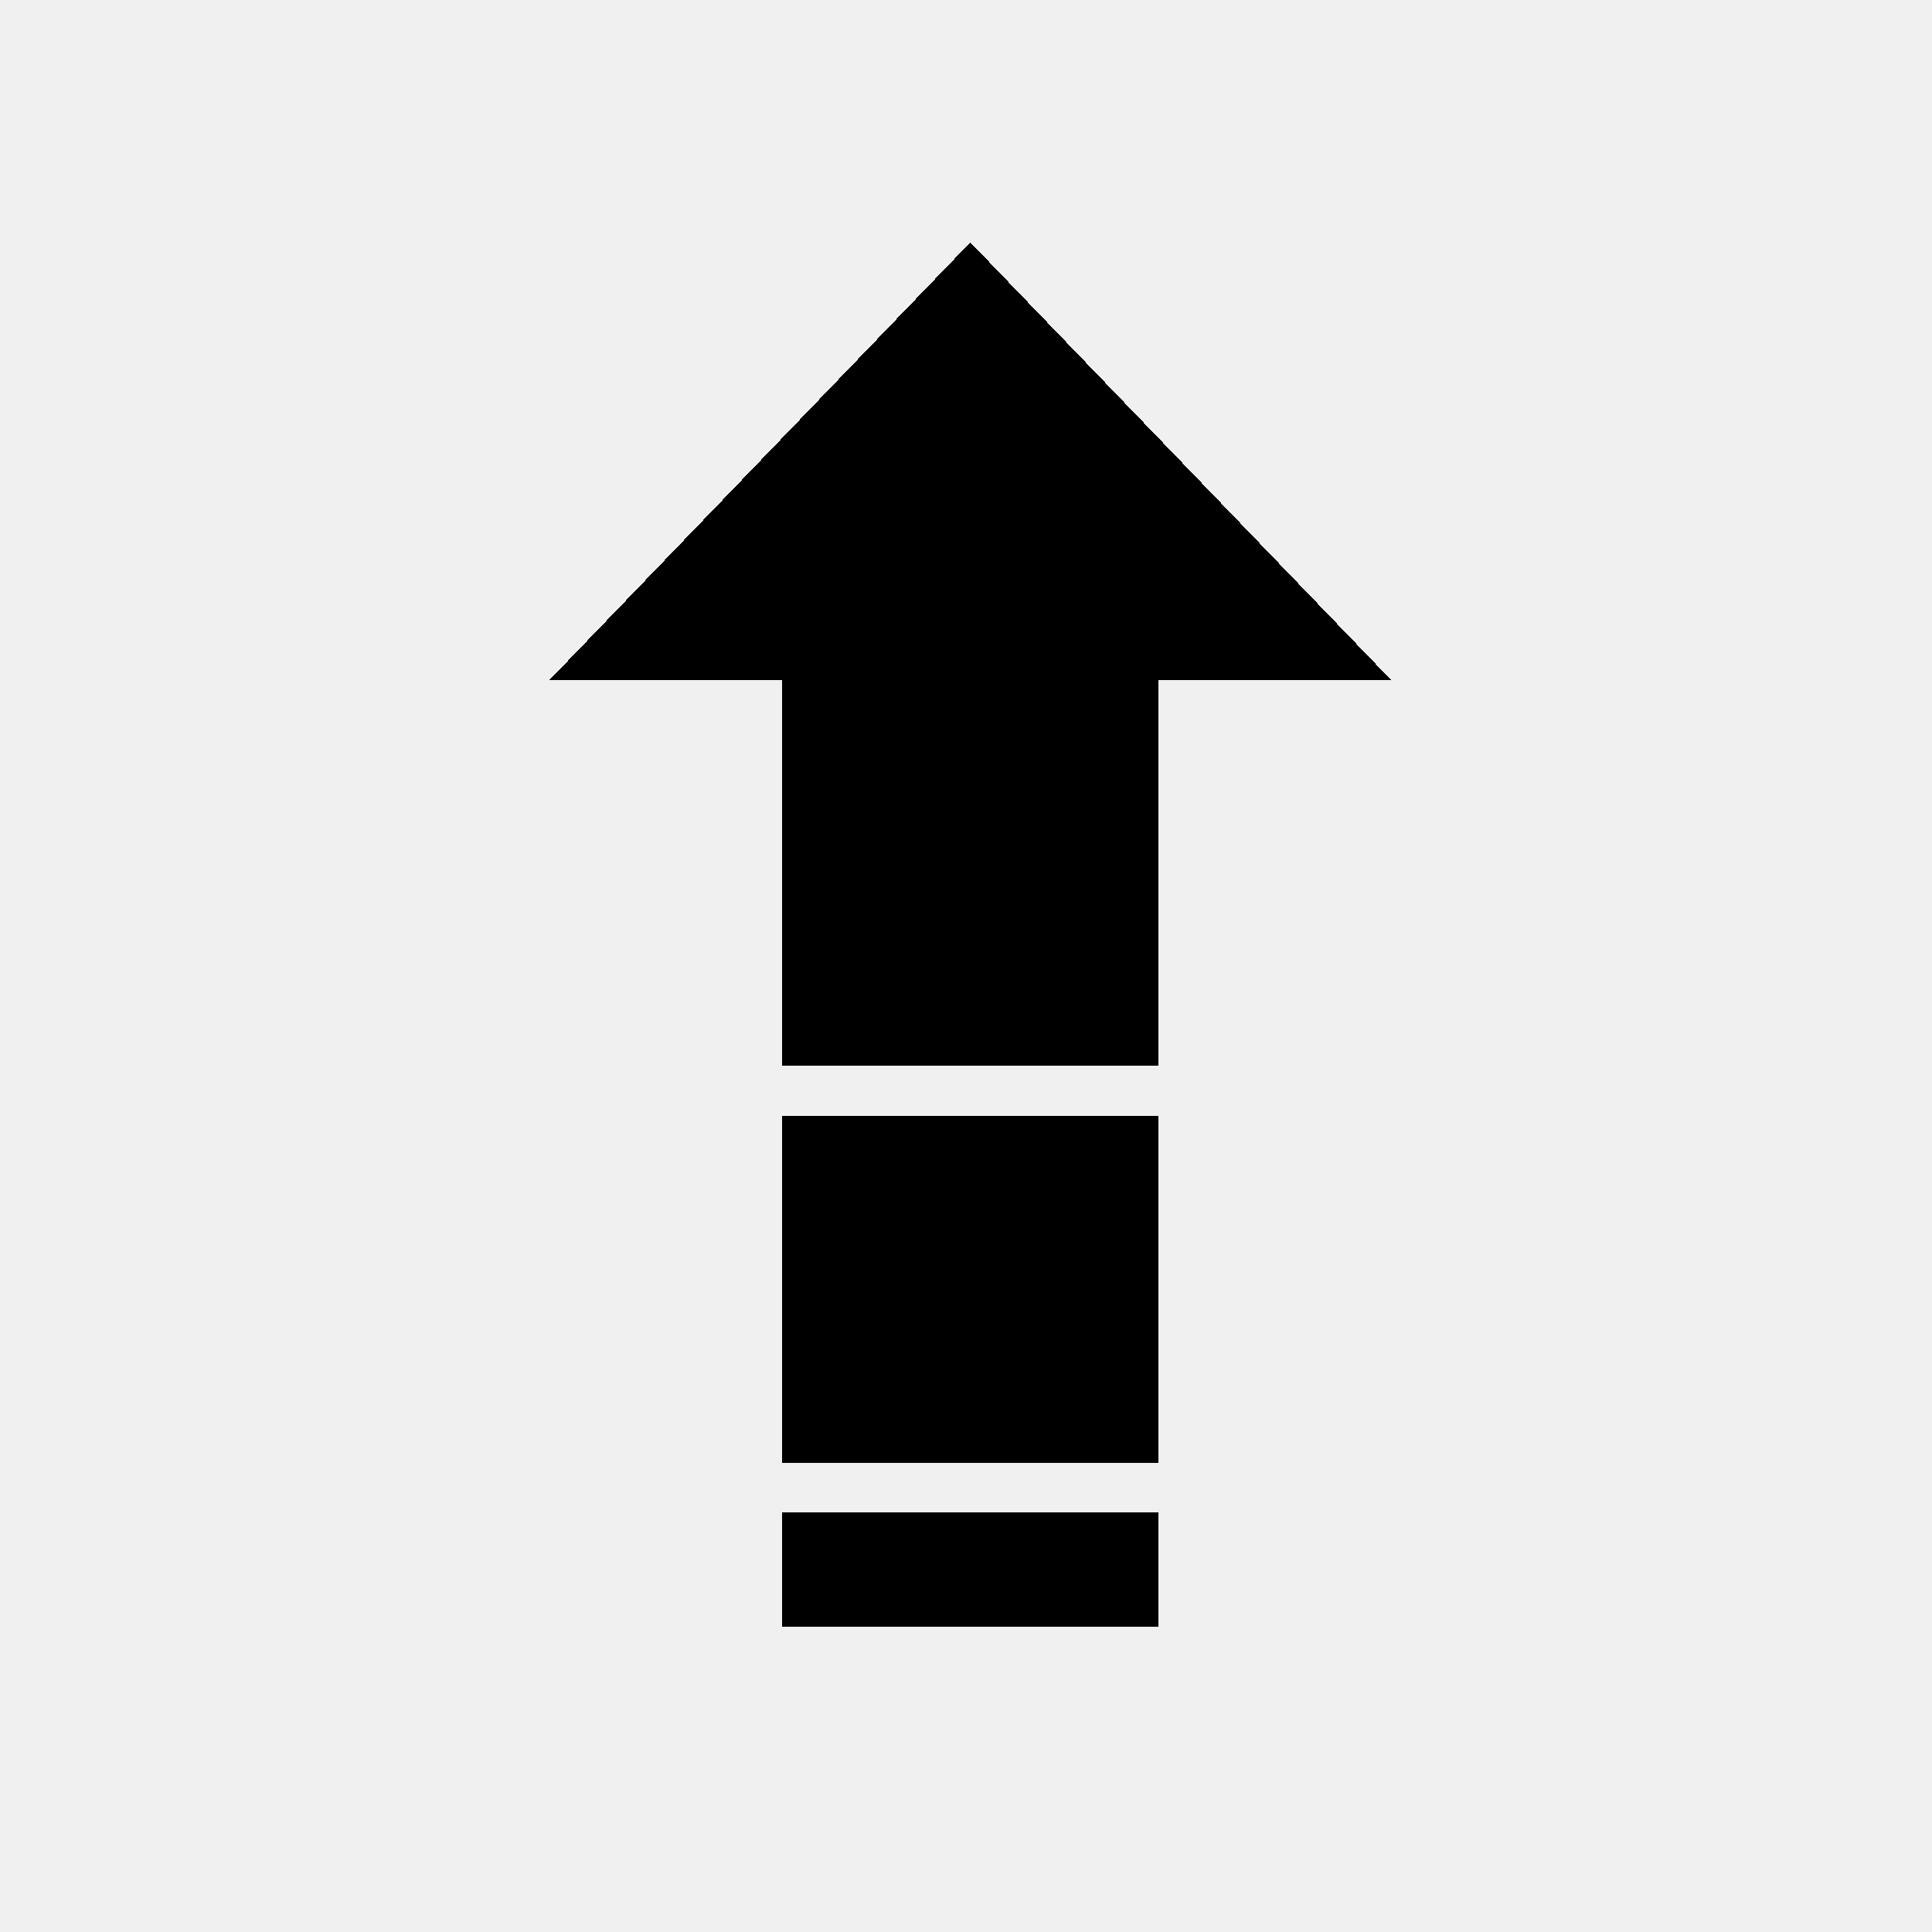
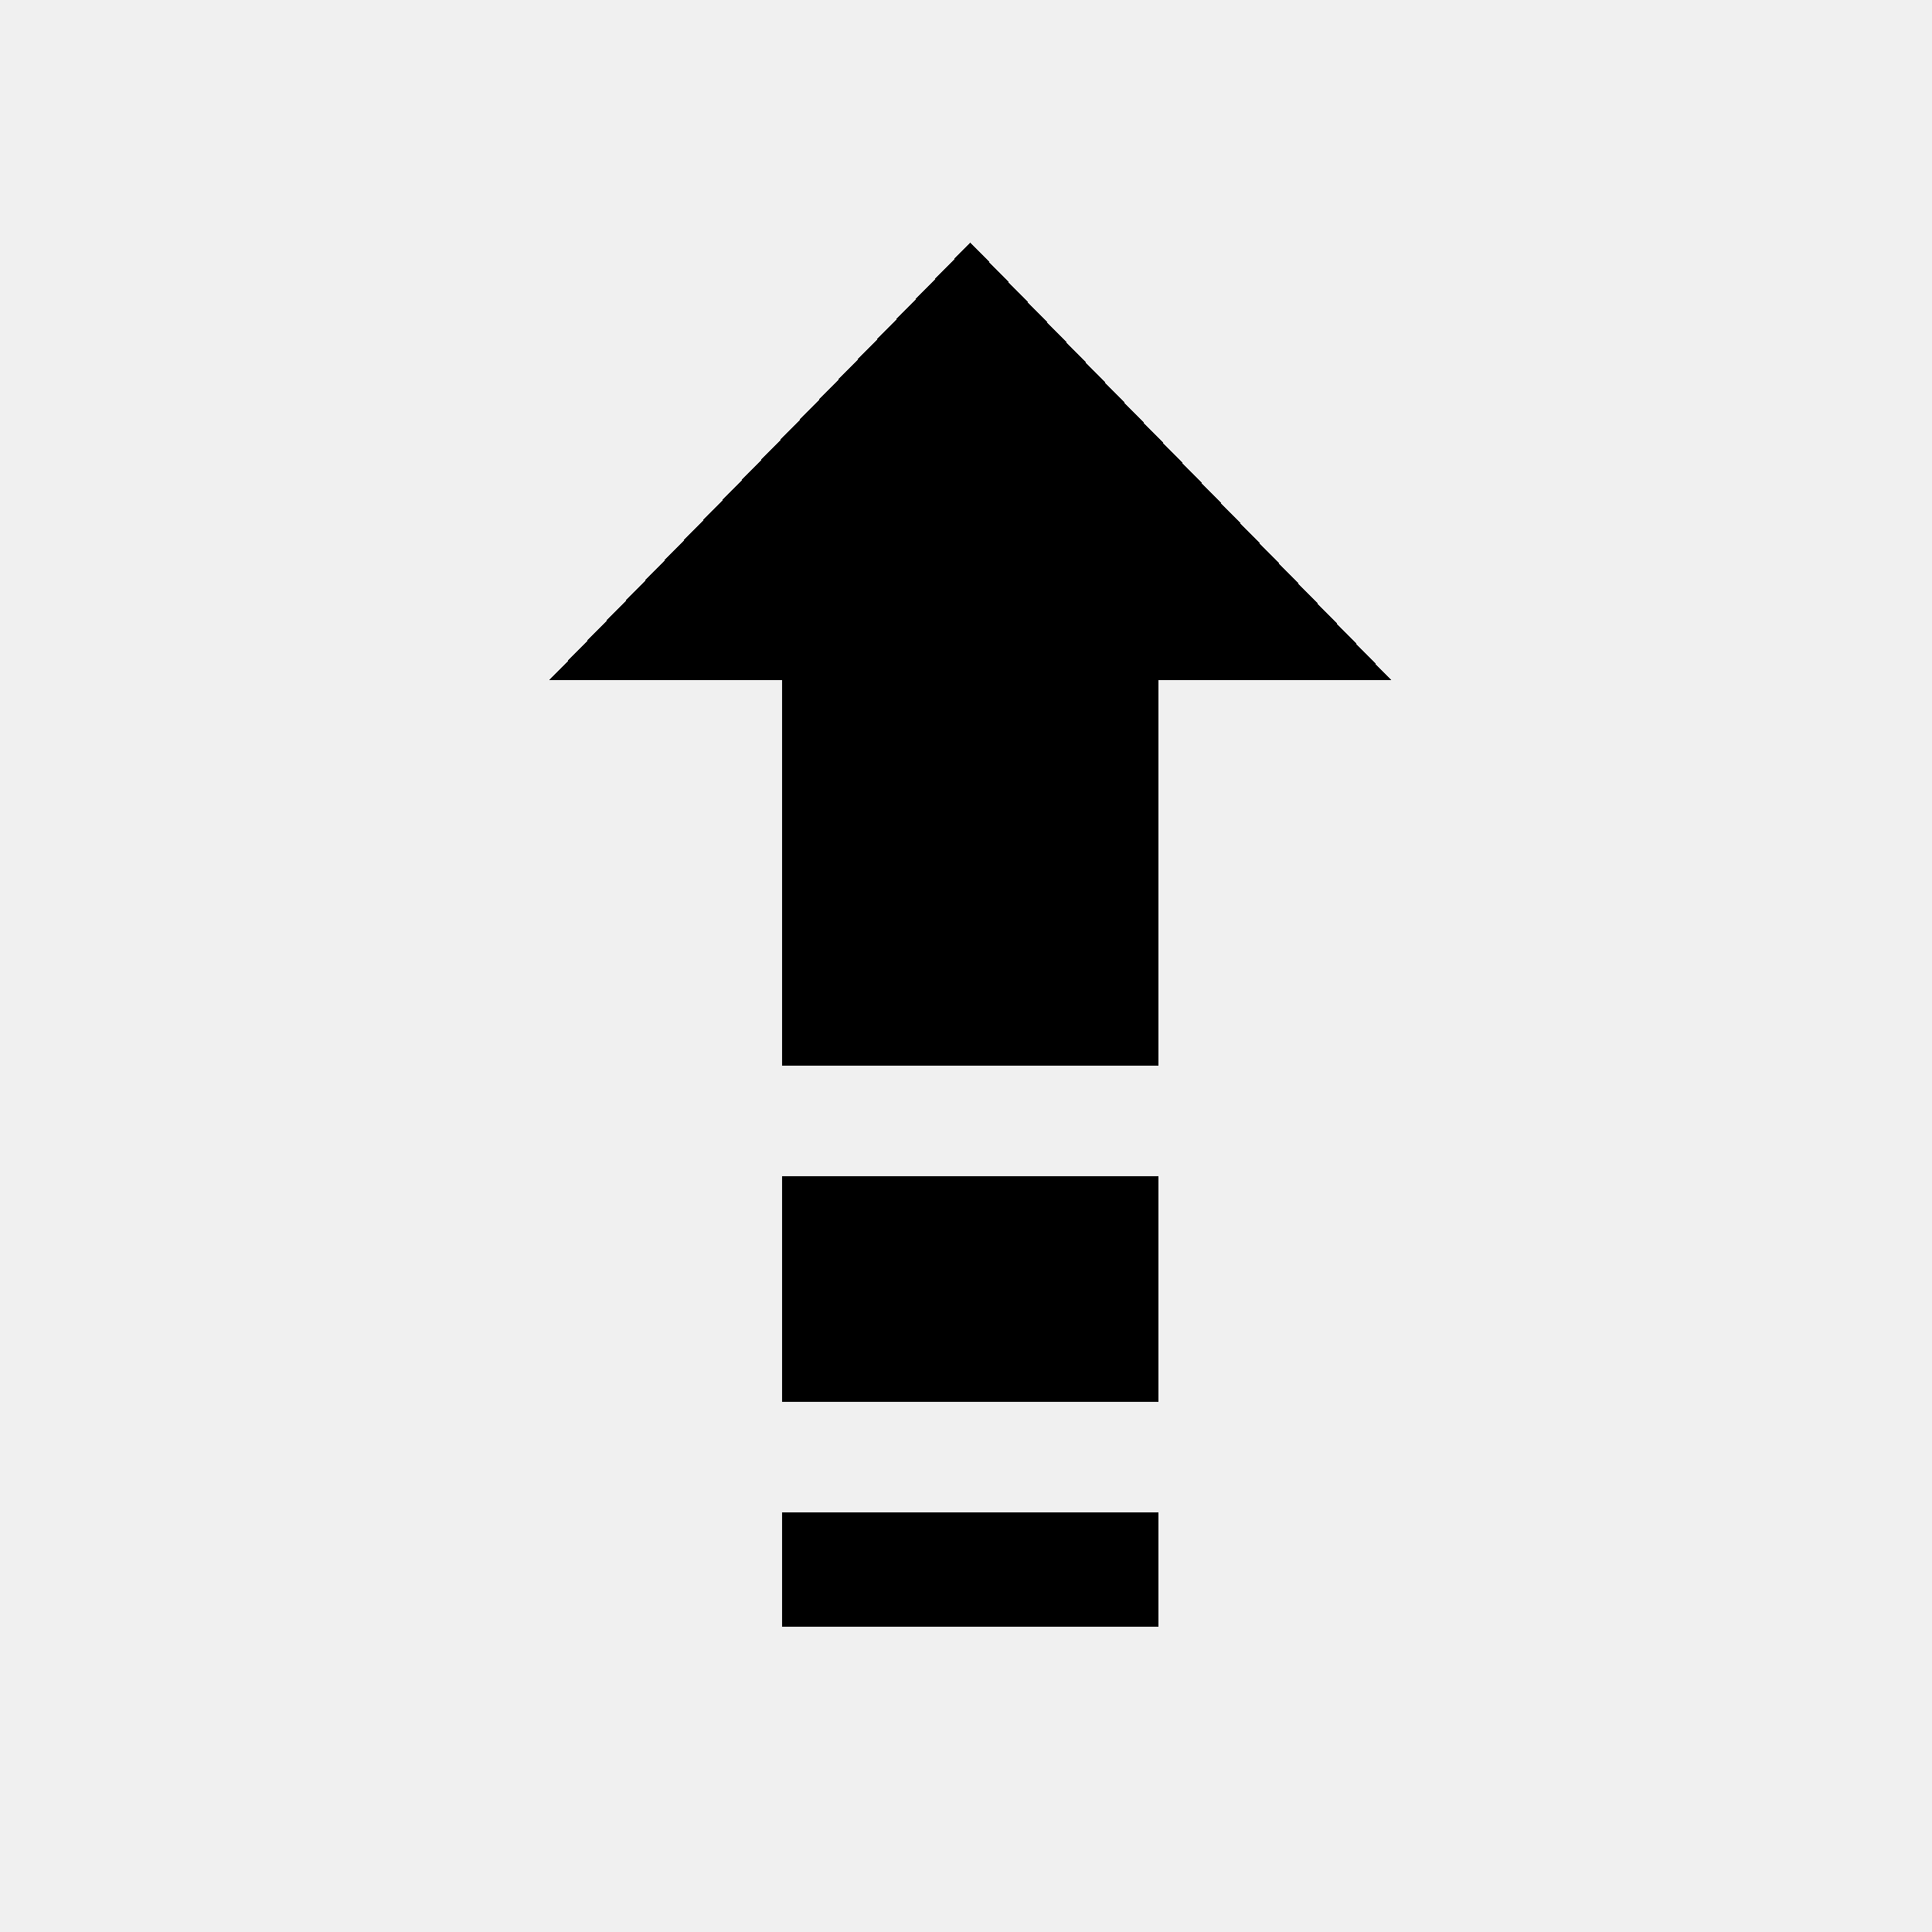
<svg xmlns="http://www.w3.org/2000/svg" width="60" height="60" viewBox="0 0 60 60" id="svg4786" version="1.1" shape-rendering="crispEdges">
  <defs id="defs4788" />
  <g id="layer1" transform="translate(0,-992.3622)" style="display:none">
    <path style="color:#000000;display:inline;overflow:visible;visibility:visible;opacity:1;fill:#000000;fill-opacity:1;fill-rule:nonzero;stroke:none;stroke-width:40;stroke-linecap:butt;stroke-linejoin:miter;stroke-miterlimit:4;stroke-dasharray:none;stroke-dashoffset:0;stroke-opacity:1;marker:none;enable-background:accumulate" d="m 41.701,1028.421 6.879,12.811 -12.539,-7.362 m -1.35,-1.402 -25.028,-26 5.661,-5.449 25.028,26" id="rect5334" />
  </g>
  <g id="layer2" style="display:none">
    <rect style="color:#000000;display:inline;overflow:visible;visibility:visible;opacity:1;fill:#000000;fill-opacity:1;fill-rule:nonzero;stroke:none;stroke-width:40;stroke-linecap:butt;stroke-linejoin:miter;stroke-miterlimit:4;stroke-dasharray:none;stroke-dashoffset:0;stroke-opacity:1;marker:none;enable-background:accumulate" id="rect5338" width="12.352" height="39.527" x="-5.339" y="22.244" ry="4.035" transform="matrix(0.7193445,-0.6946535,0.6946535,0.7193445,0,0)" />
    <rect style="color:#000000;display:inline;overflow:visible;visibility:visible;opacity:1;fill:#ffffff;fill-opacity:1;fill-rule:nonzero;stroke:none;stroke-width:40;stroke-linecap:butt;stroke-linejoin:miter;stroke-miterlimit:4;stroke-dasharray:none;stroke-dashoffset:0;stroke-opacity:1;marker:none;enable-background:accumulate" id="rect5340" width="24.046" height="2.635" x="-12.553" y="52.005" ry="0" transform="matrix(0.7193445,-0.6946535,0.6946535,0.7193445,0,0)" />
    <rect style="color:#000000;display:inline;overflow:visible;visibility:visible;opacity:1;fill:#ffffff;fill-opacity:1;fill-rule:nonzero;stroke:none;stroke-width:40;stroke-linecap:butt;stroke-linejoin:miter;stroke-miterlimit:4;stroke-dasharray:none;stroke-dashoffset:0;stroke-opacity:1;marker:none;enable-background:accumulate" id="rect5340-6" width="24.046" height="2.635" x="-12.635" y="24.797" ry="0" transform="matrix(0.7193445,-0.6946535,0.6946535,0.7193445,0,0)" />
  </g>
  <g id="layer3" style="display:none">
    <text xml:space="preserve" style="font-style:normal;font-variant:normal;font-weight:normal;font-stretch:normal;font-size:42.477px;line-height:125%;font-family:Arial;-inkscape-font-specification:Arial;letter-spacing:0px;word-spacing:0px;fill:#000000;fill-opacity:1;stroke:none;stroke-width:1px;stroke-linecap:butt;stroke-linejoin:miter;stroke-opacity:1" x="14.631" y="43.839" id="text5358">
      <tspan id="tspan5360" x="14.631" y="43.839">A</tspan>
    </text>
  </g>
  <g id="layer4" style="display:none">
    <rect style="color:#000000;display:inline;overflow:visible;visibility:visible;opacity:1;fill:#000000;fill-opacity:1;fill-rule:nonzero;stroke:none;stroke-width:40;stroke-linecap:butt;stroke-linejoin:miter;stroke-miterlimit:4;stroke-dasharray:none;stroke-dashoffset:0;stroke-opacity:1;marker:none;enable-background:accumulate" id="rect5365" width="34.777" height="21.872" x="12.299" y="19.378" ry="3.208" />
    <rect style="color:#000000;display:inline;overflow:visible;visibility:visible;opacity:1;fill:#000000;fill-opacity:1;fill-rule:nonzero;stroke:none;stroke-width:40;stroke-linecap:butt;stroke-linejoin:miter;stroke-miterlimit:4;stroke-dasharray:none;stroke-dashoffset:0;stroke-opacity:1;marker:none;enable-background:accumulate" id="rect5367" width="9.843" height="4.958" x="17.403" y="16.607" ry="2.333" />
    <circle style="color:#000000;display:inline;overflow:visible;visibility:visible;opacity:1;fill:#ffffff;fill-opacity:1;fill-rule:nonzero;stroke:none;stroke-width:40;stroke-linecap:butt;stroke-linejoin:miter;stroke-miterlimit:4;stroke-dasharray:none;stroke-dashoffset:0;stroke-opacity:1;marker:none;enable-background:accumulate" id="path5369" cx="30.052" cy="30.496" r="5.723" />
  </g>
  <g id="layer5" style="display:none">
    <text xml:space="preserve" style="font-style:normal;font-variant:normal;font-weight:normal;font-stretch:normal;font-size:46.492px;line-height:125%;font-family:Arial;-inkscape-font-specification:Arial;letter-spacing:0px;word-spacing:0px;fill:#000000;fill-opacity:1;stroke:none;stroke-width:1px;stroke-linecap:butt;stroke-linejoin:miter;stroke-opacity:1" x="12.586" y="42.775" id="text5436">
      <tspan id="tspan5440" x="12.586" y="42.775">π</tspan>
    </text>
  </g>
  <g id="layer6" style="display:none">
    <rect style="color:#000000;display:inline;overflow:visible;visibility:visible;opacity:1;fill:#007fee;fill-opacity:1;fill-rule:nonzero;stroke:none;stroke-width:40;stroke-linecap:butt;stroke-linejoin:miter;stroke-miterlimit:4;stroke-dasharray:none;stroke-dashoffset:0;stroke-opacity:1;marker:none;enable-background:accumulate" id="rect5443" width="43.482" height="43.482" x="8.125" y="8.482" />
  </g>
  <g style="display:none" id="g5446">
    <rect y="8.482" x="8.125" height="43.482" width="43.482" id="rect5448" style="color:#000000;display:inline;overflow:visible;visibility:visible;opacity:1;fill:#ee7f00;fill-opacity:1;fill-rule:nonzero;stroke:none;stroke-width:40;stroke-linecap:butt;stroke-linejoin:miter;stroke-miterlimit:4;stroke-dasharray:none;stroke-dashoffset:0;stroke-opacity:1;marker:none;enable-background:accumulate" />
  </g>
  <g id="g5450" style="display:none">
    <rect style="color:#000000;display:inline;overflow:visible;visibility:visible;opacity:1;fill:#2a2a2a;fill-opacity:1;fill-rule:nonzero;stroke:none;stroke-width:40;stroke-linecap:butt;stroke-linejoin:miter;stroke-miterlimit:4;stroke-dasharray:none;stroke-dashoffset:0;stroke-opacity:1;marker:none;enable-background:accumulate" id="rect5452" width="43.482" height="43.482" x="8.125" y="8.482" />
  </g>
  <g id="layer8" style="display:none">
    <path style="color:#000000;display:inline;overflow:visible;visibility:visible;opacity:1;fill:#000000;fill-opacity:1;fill-rule:nonzero;stroke:none;stroke-width:2;stroke-linecap:butt;stroke-linejoin:miter;stroke-miterlimit:4;stroke-dasharray:4, 4;stroke-dashoffset:0;stroke-opacity:1;marker:none;enable-background:accumulate" id="path4186" d="m 17.411,36.34 -6.341,-10.983 12.682,0 z" transform="matrix(0.6981459,0.3158046,-0.3736834,0.826098,15.59588,-8.224136)" />
    <path style="color:#000000;display:inline;overflow:visible;visibility:visible;opacity:1;fill:none;fill-opacity:1;fill-rule:nonzero;stroke:#000000;stroke-width:3.627;stroke-linecap:butt;stroke-linejoin:miter;stroke-miterlimit:4;stroke-dasharray:none;stroke-dashoffset:0;stroke-opacity:1;marker:none;enable-background:accumulate" id="path4190" d="M 23.225,12.764 A 14.774,14.774 0 0 1 34.937,0.138 14.774,14.774 0 0 1 50.652,7.184 14.774,14.774 0 0 1 49.016,24.328 14.774,14.774 0 0 1 32.253,28.275" transform="matrix(0.9111193,0.4121426,-0.4121426,0.9111193,0,0)" />
  </g>
  <g id="layer9" style="display:none">
    <path style="fill:#000000;fill-opacity:1;fill-rule:evenodd;stroke:none;stroke-width:1px;stroke-linecap:butt;stroke-linejoin:miter;stroke-opacity:1" d="m 11.737,36.59 3.512,-5.227 11.107,5.472 16.824,-25.317 5.798,3.43 -19.846,31.034 z" id="path6116" />
  </g>
  <g id="layer10" style="display:none">
    <rect style="color:#000000;display:inline;overflow:visible;visibility:visible;opacity:1;fill:#000000;fill-opacity:1;fill-rule:nonzero;stroke:none;stroke-width:40;stroke-linecap:butt;stroke-linejoin:miter;stroke-miterlimit:4;stroke-dasharray:none;stroke-dashoffset:0;stroke-opacity:1;marker:none;enable-background:accumulate" id="rect6119" width="8.036" height="38.304" x="39.45" y="-19.752" transform="matrix(0.7071068,0.7071068,-0.7071068,0.7071068,0,0)" />
    <rect y="24.316" x="-3.418" height="38.304" width="8.036" id="rect6121" style="color:#000000;display:inline;overflow:visible;visibility:visible;opacity:1;fill:#000000;fill-opacity:1;fill-rule:nonzero;stroke:none;stroke-width:40;stroke-linecap:butt;stroke-linejoin:miter;stroke-miterlimit:4;stroke-dasharray:none;stroke-dashoffset:0;stroke-opacity:1;marker:none;enable-background:accumulate" transform="matrix(0.7071068,-0.7071068,0.7071068,0.7071068,0,0)" />
  </g>
  <g id="layer7" style="display:inline">
    <path style="color:#000000;display:inline;overflow:visible;visibility:visible;opacity:1;fill:#000000;fill-opacity:1;fill-rule:nonzero;stroke:none;stroke-width:40;stroke-linecap:butt;stroke-linejoin:miter;stroke-miterlimit:4;stroke-dasharray:none;stroke-dashoffset:0;stroke-opacity:1;marker:none;enable-background:accumulate" d="m 30.134,7.526 13.08,13.604 -26.161,0 z" id="rect4171" />
    <rect y="17.507" x="24.298" height="15.592" width="11.672" id="rect4173" style="color:#000000;display:inline;overflow:visible;visibility:visible;opacity:1;fill:#000000;fill-opacity:1;fill-rule:nonzero;stroke:none;stroke-width:40;stroke-linecap:butt;stroke-linejoin:miter;stroke-miterlimit:4;stroke-dasharray:none;stroke-dashoffset:0;stroke-opacity:1;marker:none;enable-background:accumulate" />
    <rect style="color:#000000;display:inline;overflow:visible;visibility:visible;opacity:1;fill:#000000;fill-opacity:1;fill-rule:nonzero;stroke:none;stroke-width:40;stroke-linecap:butt;stroke-linejoin:miter;stroke-miterlimit:4;stroke-dasharray:none;stroke-dashoffset:0;stroke-opacity:1;marker:none;enable-background:accumulate" id="rect4196" width="11.672" height="3.538" x="24.298" y="46.971" />
-     <rect style="color:#000000;display:inline;overflow:visible;visibility:visible;opacity:1;fill:#000000;fill-opacity:1;fill-rule:nonzero;stroke:none;stroke-width:40;stroke-linecap:butt;stroke-linejoin:miter;stroke-miterlimit:4;stroke-dasharray:none;stroke-dashoffset:0;stroke-opacity:1;marker:none;enable-background:accumulate" id="rect4198" width="11.672" height="10.771" x="24.298" y="34.65" />
+     <rect style="color:#000000;display:inline;overflow:visible;visibility:visible;opacity:1;fill:#000000;fill-opacity:1;fill-rule:nonzero;stroke:none;stroke-width:40;stroke-linecap:butt;stroke-linejoin:miter;stroke-miterlimit:4;stroke-dasharray:none;stroke-dashoffset:0;stroke-opacity:1;marker:none;enable-background:accumulate" id="rect4198" width="11.672" height="7.021" x="24.298" y="36.525" />
  </g>
  <g id="layer11" style="display:none">
    <path style="color:#000000;display:inline;overflow:visible;visibility:visible;opacity:1;fill:none;fill-opacity:1;fill-rule:nonzero;stroke:#000000;stroke-width:3.034;stroke-linecap:round;stroke-linejoin:miter;stroke-miterlimit:4;stroke-dasharray:none;stroke-dashoffset:0;stroke-opacity:1;marker:none;enable-background:accumulate" d="m 32.343,38.667 -4.977,6.147 c -2.367,2.923 -6.625,3.37 -9.547,1.004 -2.923,-2.367 -3.37,-6.625 -1.004,-9.547 l 7.159,-8.841 c 2.367,-2.923 6.625,-3.37 9.547,-1.004" id="rect4189" />
    <path id="path4194" d="m 28.014,19.725 4.977,-6.147 c 2.367,-2.923 6.625,-3.37 9.547,-1.004 2.923,2.367 3.37,6.625 1.004,9.547 l -7.159,8.841 c -2.367,2.923 -6.625,3.37 -9.547,1.004" style="color:#000000;display:inline;overflow:visible;visibility:visible;opacity:1;fill:none;fill-opacity:1;fill-rule:nonzero;stroke:#000000;stroke-width:3.034;stroke-linecap:round;stroke-linejoin:miter;stroke-miterlimit:4;stroke-dasharray:none;stroke-dashoffset:0;stroke-opacity:1;marker:none;enable-background:accumulate" />
  </g>
</svg>
